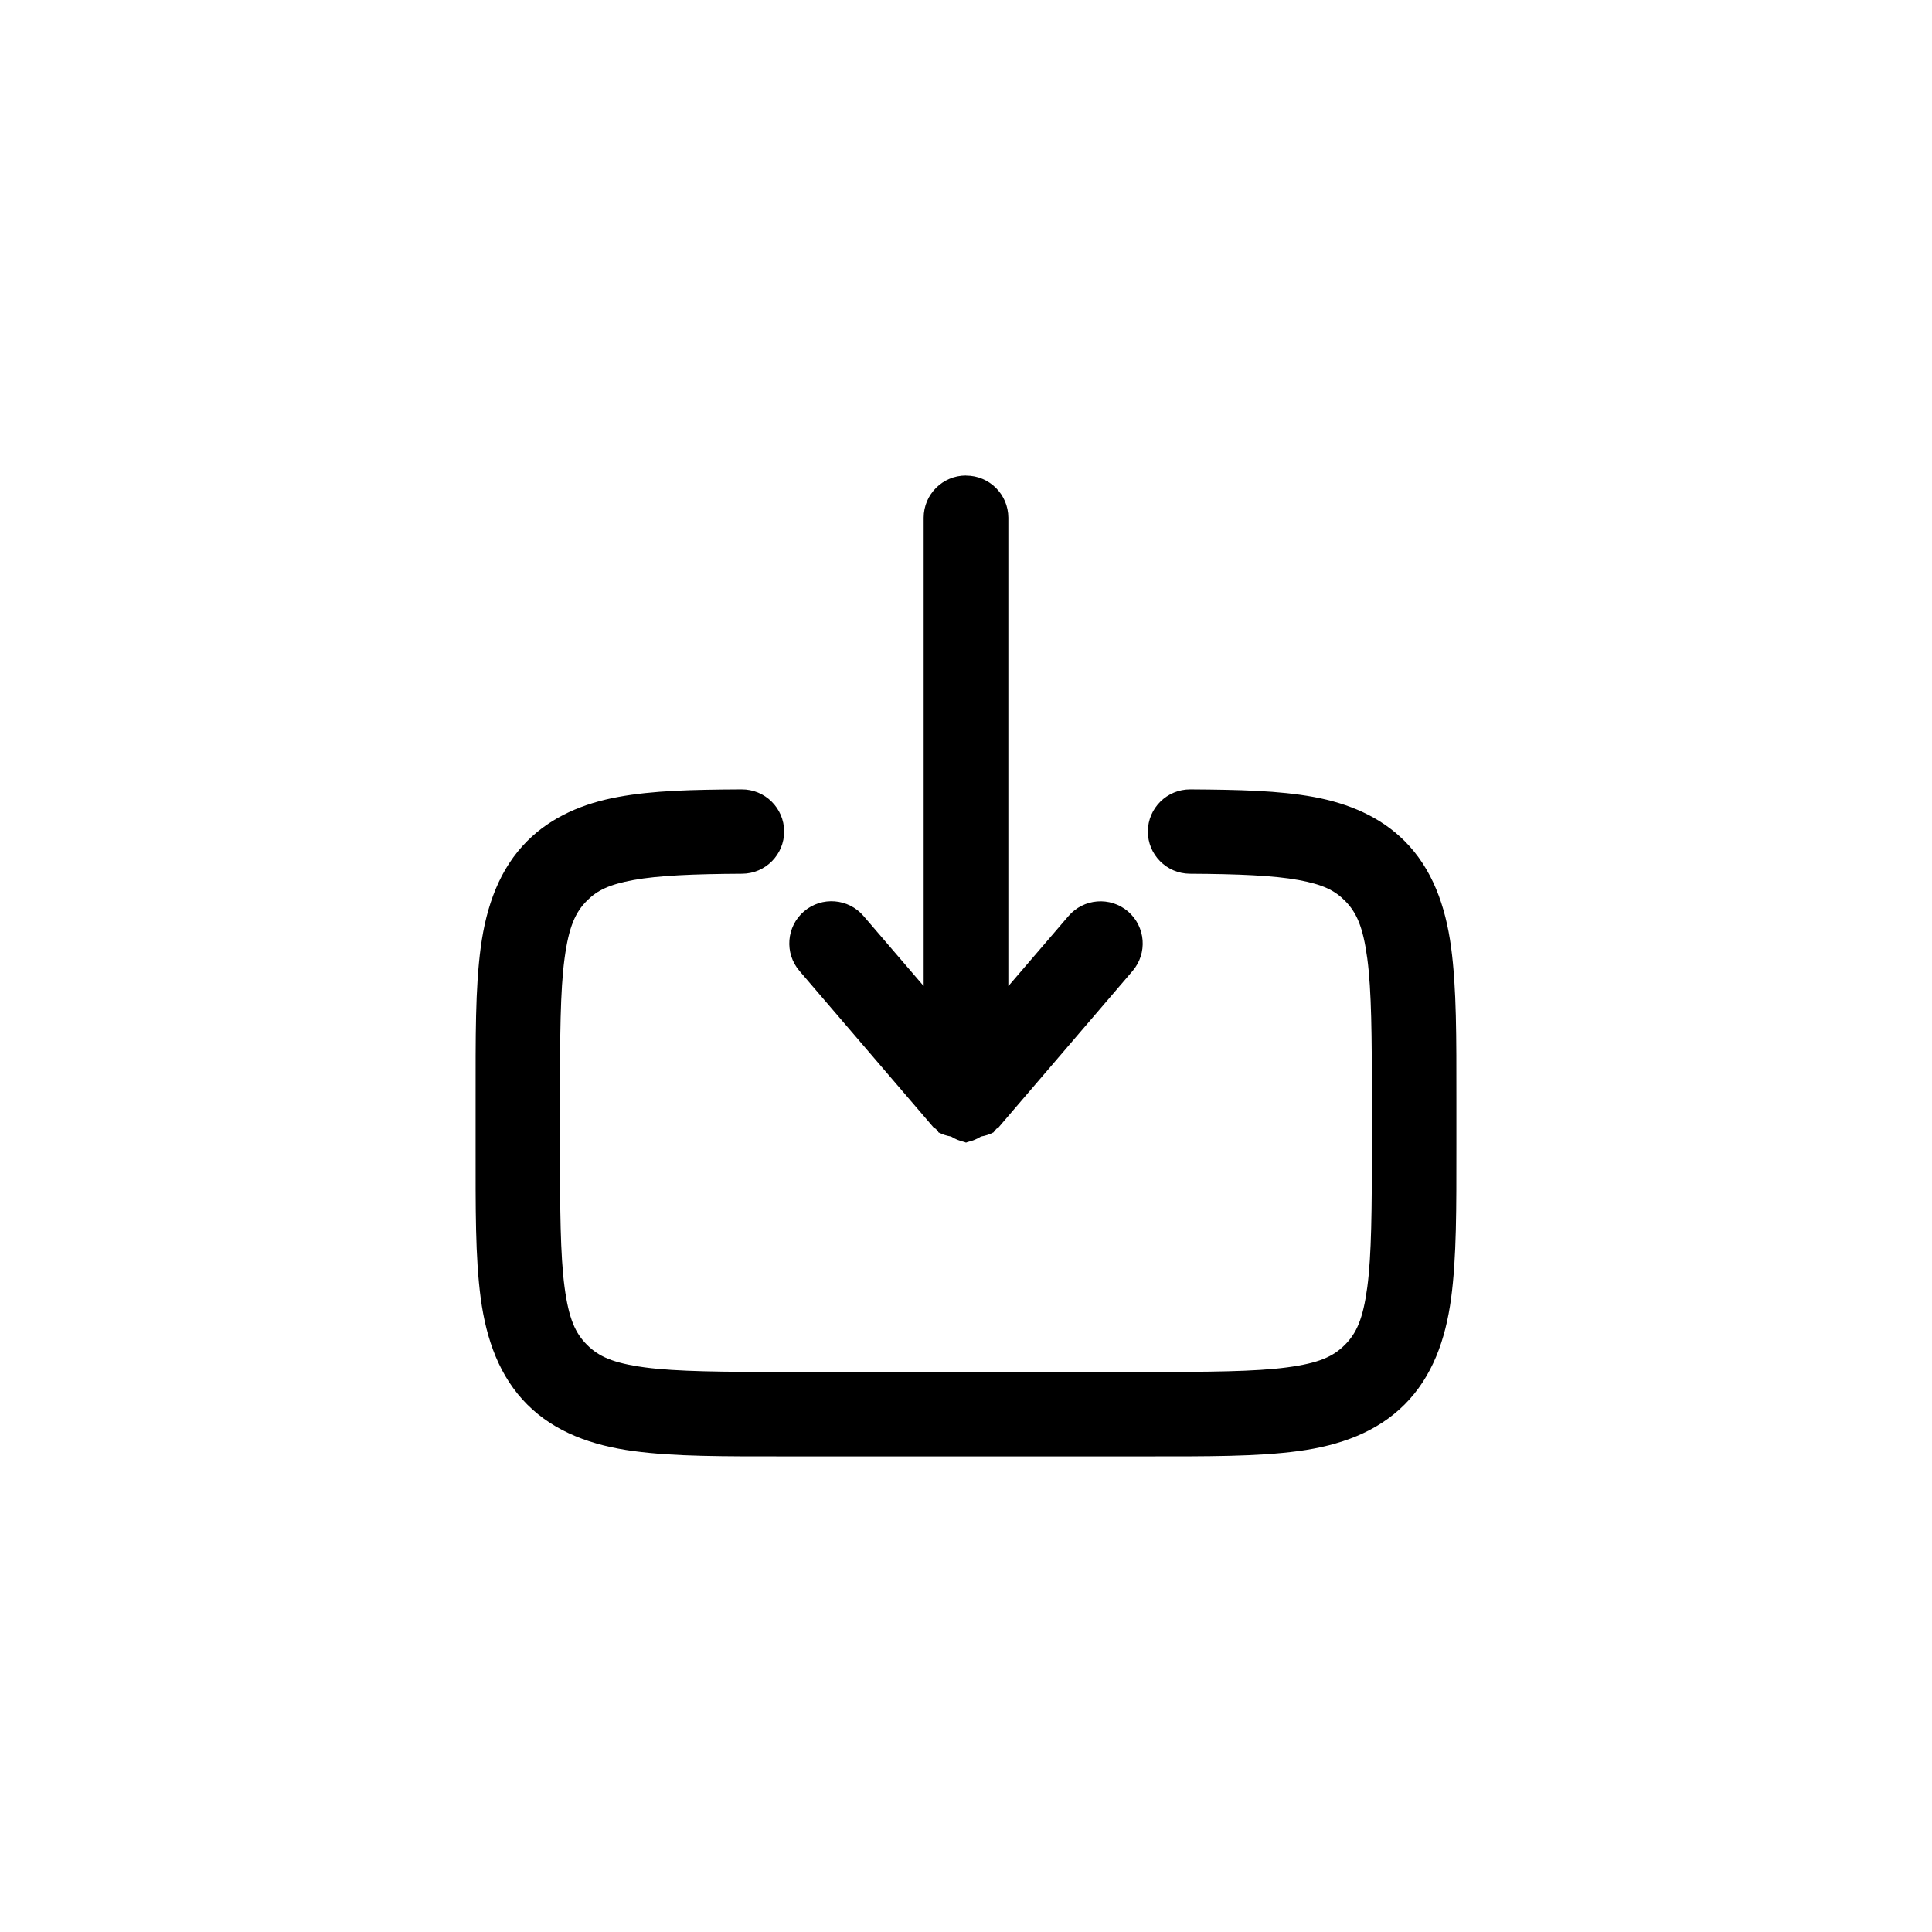
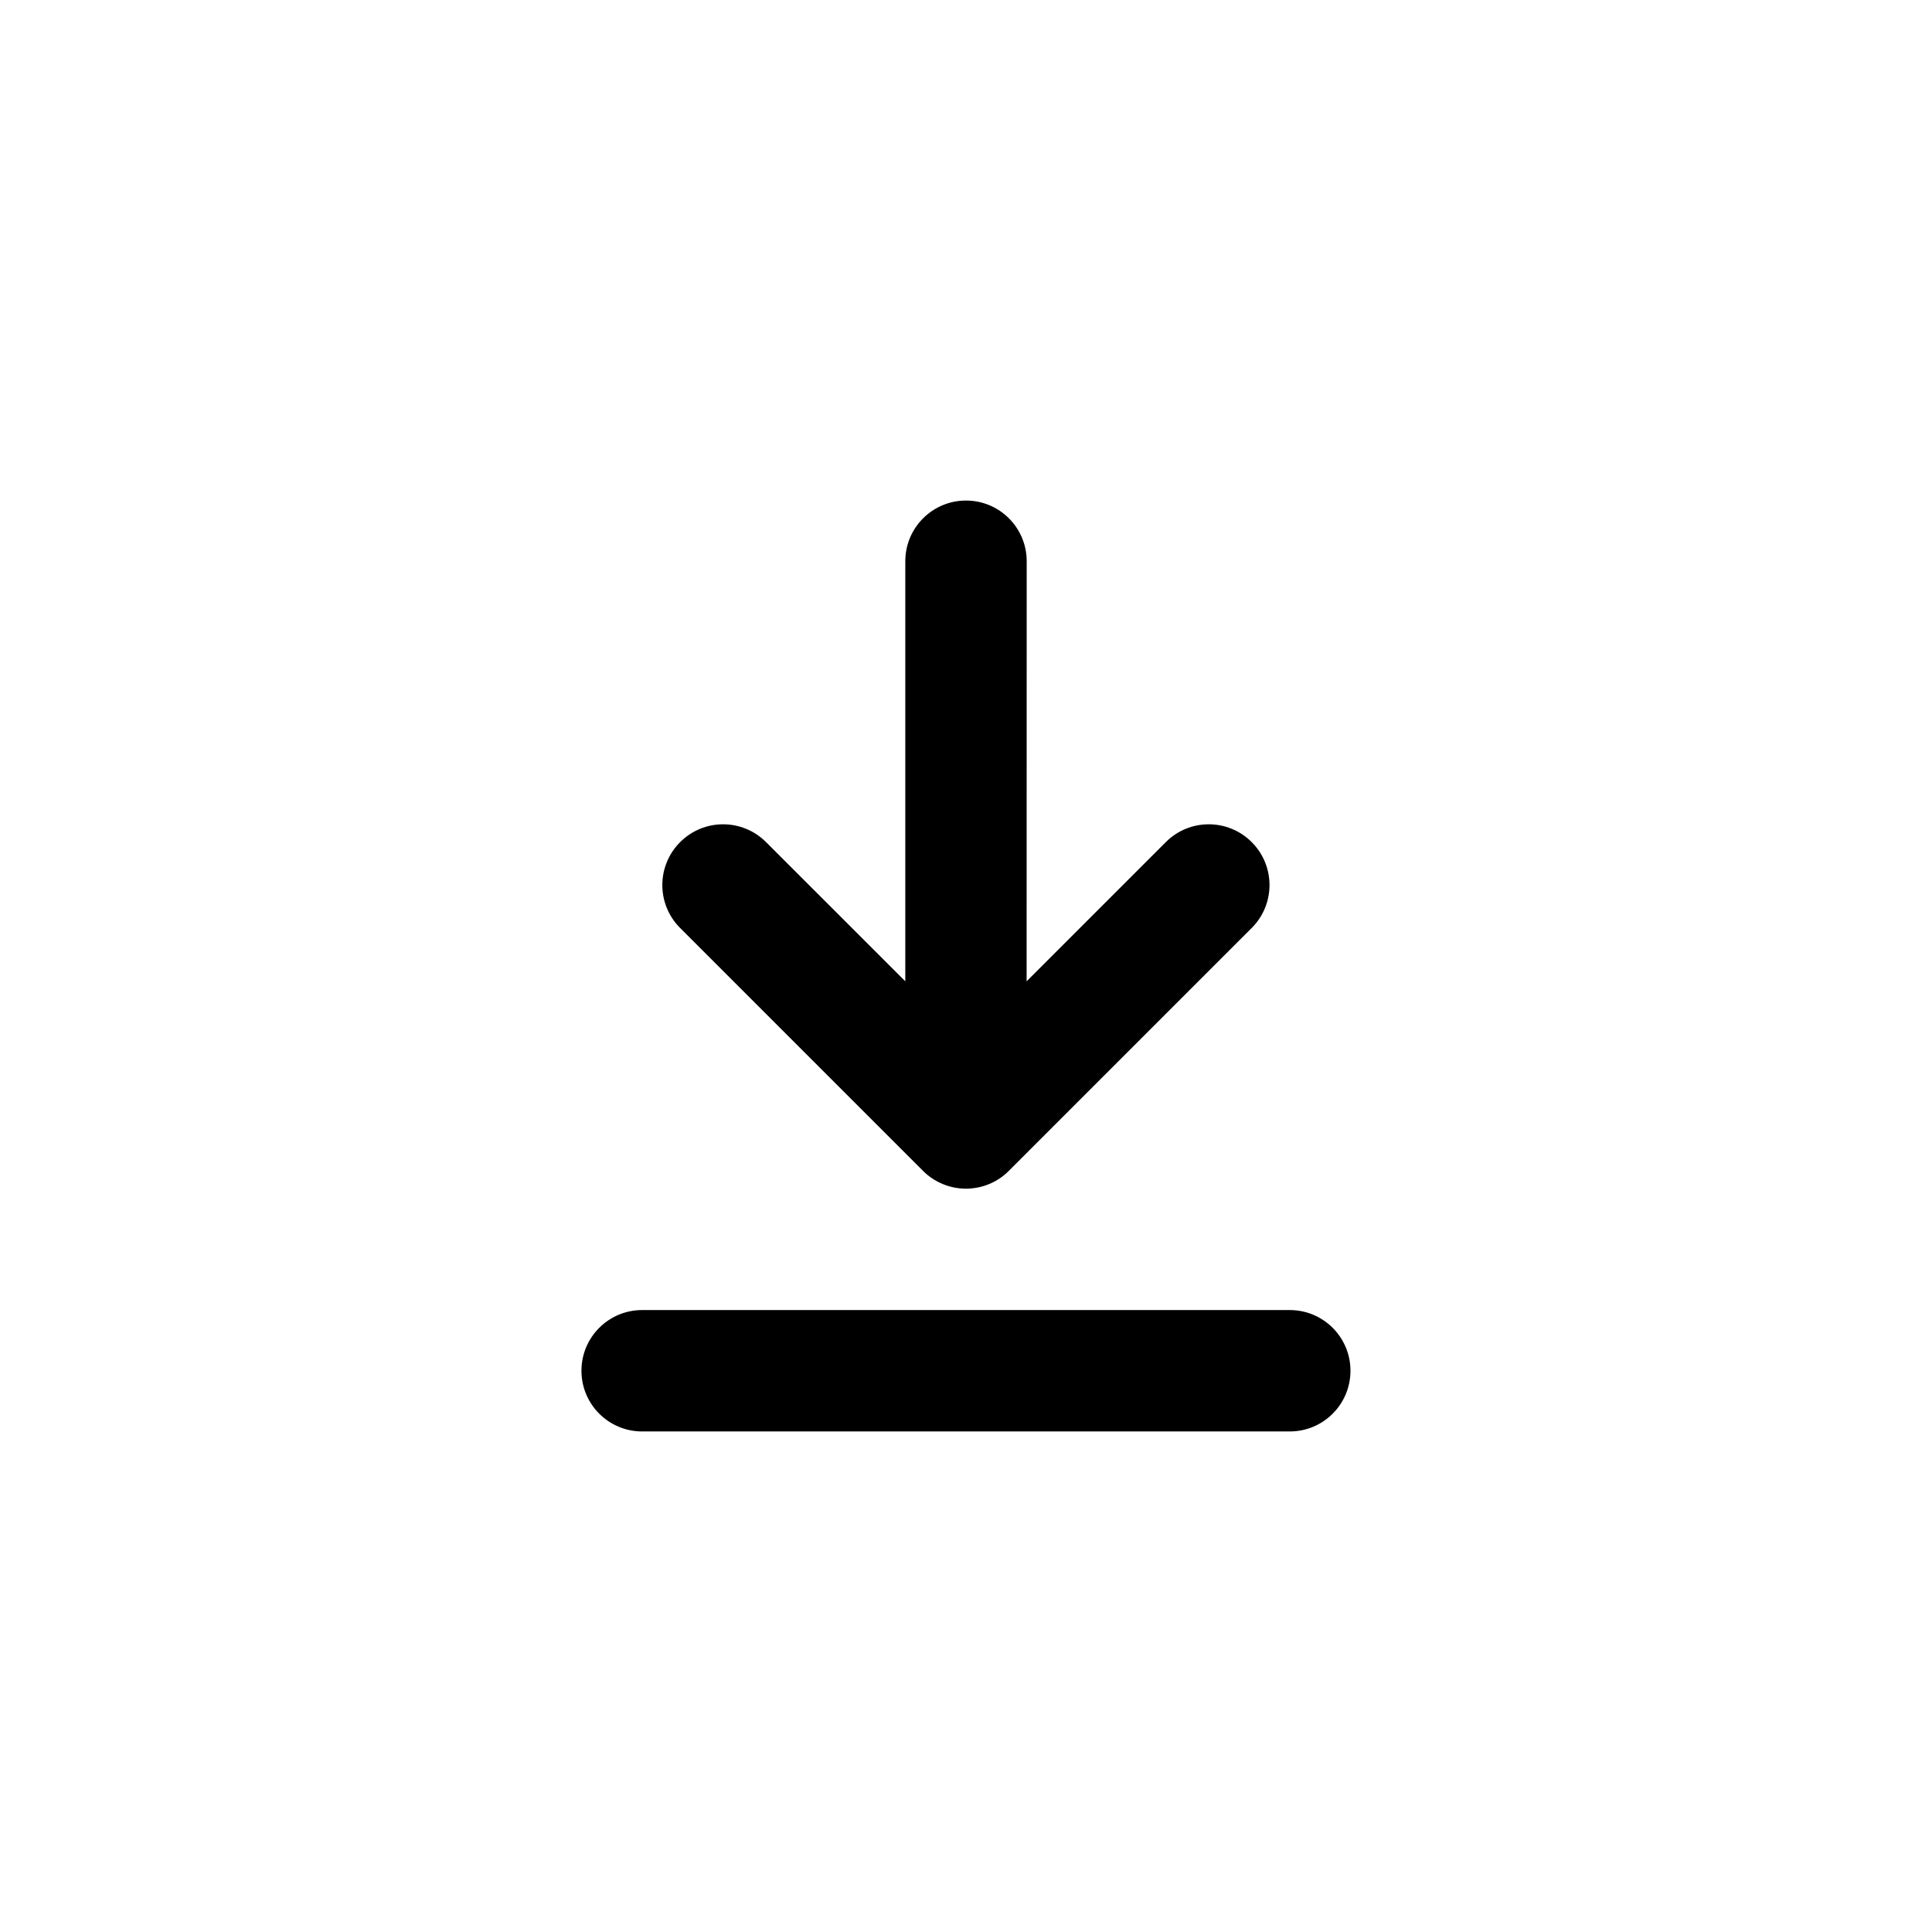
- <svg xmlns="http://www.w3.org/2000/svg" width="800px" height="800px" viewBox="0 0 24 24" fill="currentColor" version="1.1">
-   <path d="m 9.212,9.806 c -0.613,0.003 -1.101,0.014 -1.533,0.094 -0.433,0.079 -0.828,0.246 -1.129,0.547 -0.344,0.344 -0.509,0.806 -0.578,1.32 -0.069,0.514 -0.064,1.115 -0.064,1.902 v 0.557 c 0,0.787 -0.005,1.39 0.064,1.904 0.069,0.514 0.234,0.974 0.578,1.318 0.344,0.344 0.806,0.509 1.32,0.578 0.514,0.069 1.115,0.066 1.902,0.066 H 14.226 c 0.787,0 1.39,0.003 1.904,-0.066 0.514,-0.069 0.974,-0.234 1.318,-0.578 0.344,-0.344 0.509,-0.804 0.578,-1.318 0.069,-0.514 0.066,-1.117 0.066,-1.904 v -0.557 c 0,-0.787 0.003,-1.388 -0.066,-1.902 -0.069,-0.514 -0.234,-0.976 -0.578,-1.32 -0.301,-0.301 -0.696,-0.467 -1.129,-0.547 -0.433,-0.079 -0.92,-0.09 -1.533,-0.094 a 0.525,0.525 0 0 0 -0.527,0.521 0.525,0.525 0 0 0 0.521,0.527 c 0.598,0.003 1.045,0.022 1.35,0.078 0.305,0.056 0.449,0.129 0.576,0.256 0.145,0.145 0.226,0.323 0.279,0.719 0.053,0.395 0.057,0.974 0.057,1.762 v 0.557 c 0,0.787 -0.004,1.368 -0.057,1.764 -0.053,0.395 -0.134,0.572 -0.279,0.717 -0.145,0.145 -0.321,0.226 -0.717,0.279 -0.395,0.053 -0.976,0.057 -1.764,0.057 H 9.772 c -0.787,0 -1.368,-0.004 -1.764,-0.057 C 7.613,16.932 7.437,16.851 7.292,16.706 7.147,16.561 7.066,16.385 7.013,15.989 6.96,15.594 6.956,15.013 6.956,14.226 v -0.557 c 0,-0.787 0.003,-1.366 0.057,-1.762 0.053,-0.395 0.134,-0.574 0.279,-0.719 0.127,-0.127 0.273,-0.2 0.578,-0.256 0.305,-0.056 0.749,-0.075 1.348,-0.078 A 0.525,0.525 0 0 0 9.741,10.327 0.525,0.525 0 0 0 9.212,9.806 Z" />
-   <path d="M 11.999,5.907 A 0.525,0.525 0 0 0 11.474,6.431 v 5.818 l -0.746,-0.869 a 0.525,0.525 0 0 0 -0.74,-0.059 0.525,0.525 0 0 0 -0.057,0.74 l 1.67,1.949 a 0.525,0.525 0 0 0 0.02,0.01 0.525,0.525 0 0 0 0.027,0.027 0.525,0.525 0 0 0 0.01,0.02 0.525,0.525 0 0 0 0.156,0.051 0.525,0.525 0 0 0 0.166,0.068 0.525,0.525 0 0 0 0.02,0.008 0.525,0.525 0 0 0 0.021,-0.008 0.525,0.525 0 0 0 0.166,-0.068 0.525,0.525 0 0 0 0.154,-0.051 0.525,0.525 0 0 0 0.018,-0.023 0.525,0.525 0 0 0 0.02,-0.023 0.525,0.525 0 0 0 0.02,-0.01 l 1.67,-1.949 a 0.525,0.525 0 0 0 -0.057,-0.74 0.525,0.525 0 0 0 -0.74,0.059 l -0.746,0.869 V 6.431 a 0.525,0.525 0 0 0 -0.525,-0.523 z" />
+ <svg xmlns="http://www.w3.org/2000/svg" width="800px" height="800px" viewBox="0 0 24 24" fill="currentColor" version="1.1" id="svg8">
+   <defs id="defs9" />
+   <path d="m 12.754,6.972 c 0,-0.417 -0.338,-0.754 -0.754,-0.754 -0.417,0 -0.754,0.338 -0.754,0.754 V 12.19 L 9.516,10.461 c -0.295,-0.295 -0.772,-0.295 -1.067,0 -0.295,0.295 -0.295,0.772 0,1.067 l 3.017,3.017 c 0.141,0.141 0.333,0.221 0.533,0.221 0.2,0 0.392,-0.079 0.533,-0.221 l 3.017,-3.017 c 0.295,-0.295 0.295,-0.772 0,-1.067 -0.295,-0.295 -0.772,-0.295 -1.067,0 l -1.729,1.729 z" id="path2" style="stroke-width:0.795" />
+   <path d="m 7.977,16.274 c -0.417,0 -0.754,0.338 -0.754,0.754 0,0.417 0.338,0.754 0.754,0.754 h 8.045 c 0.417,0 0.754,-0.338 0.754,-0.754 0,-0.417 -0.338,-0.754 -0.754,-0.754 z" id="path4" style="stroke-width:0.795" />
</svg>
